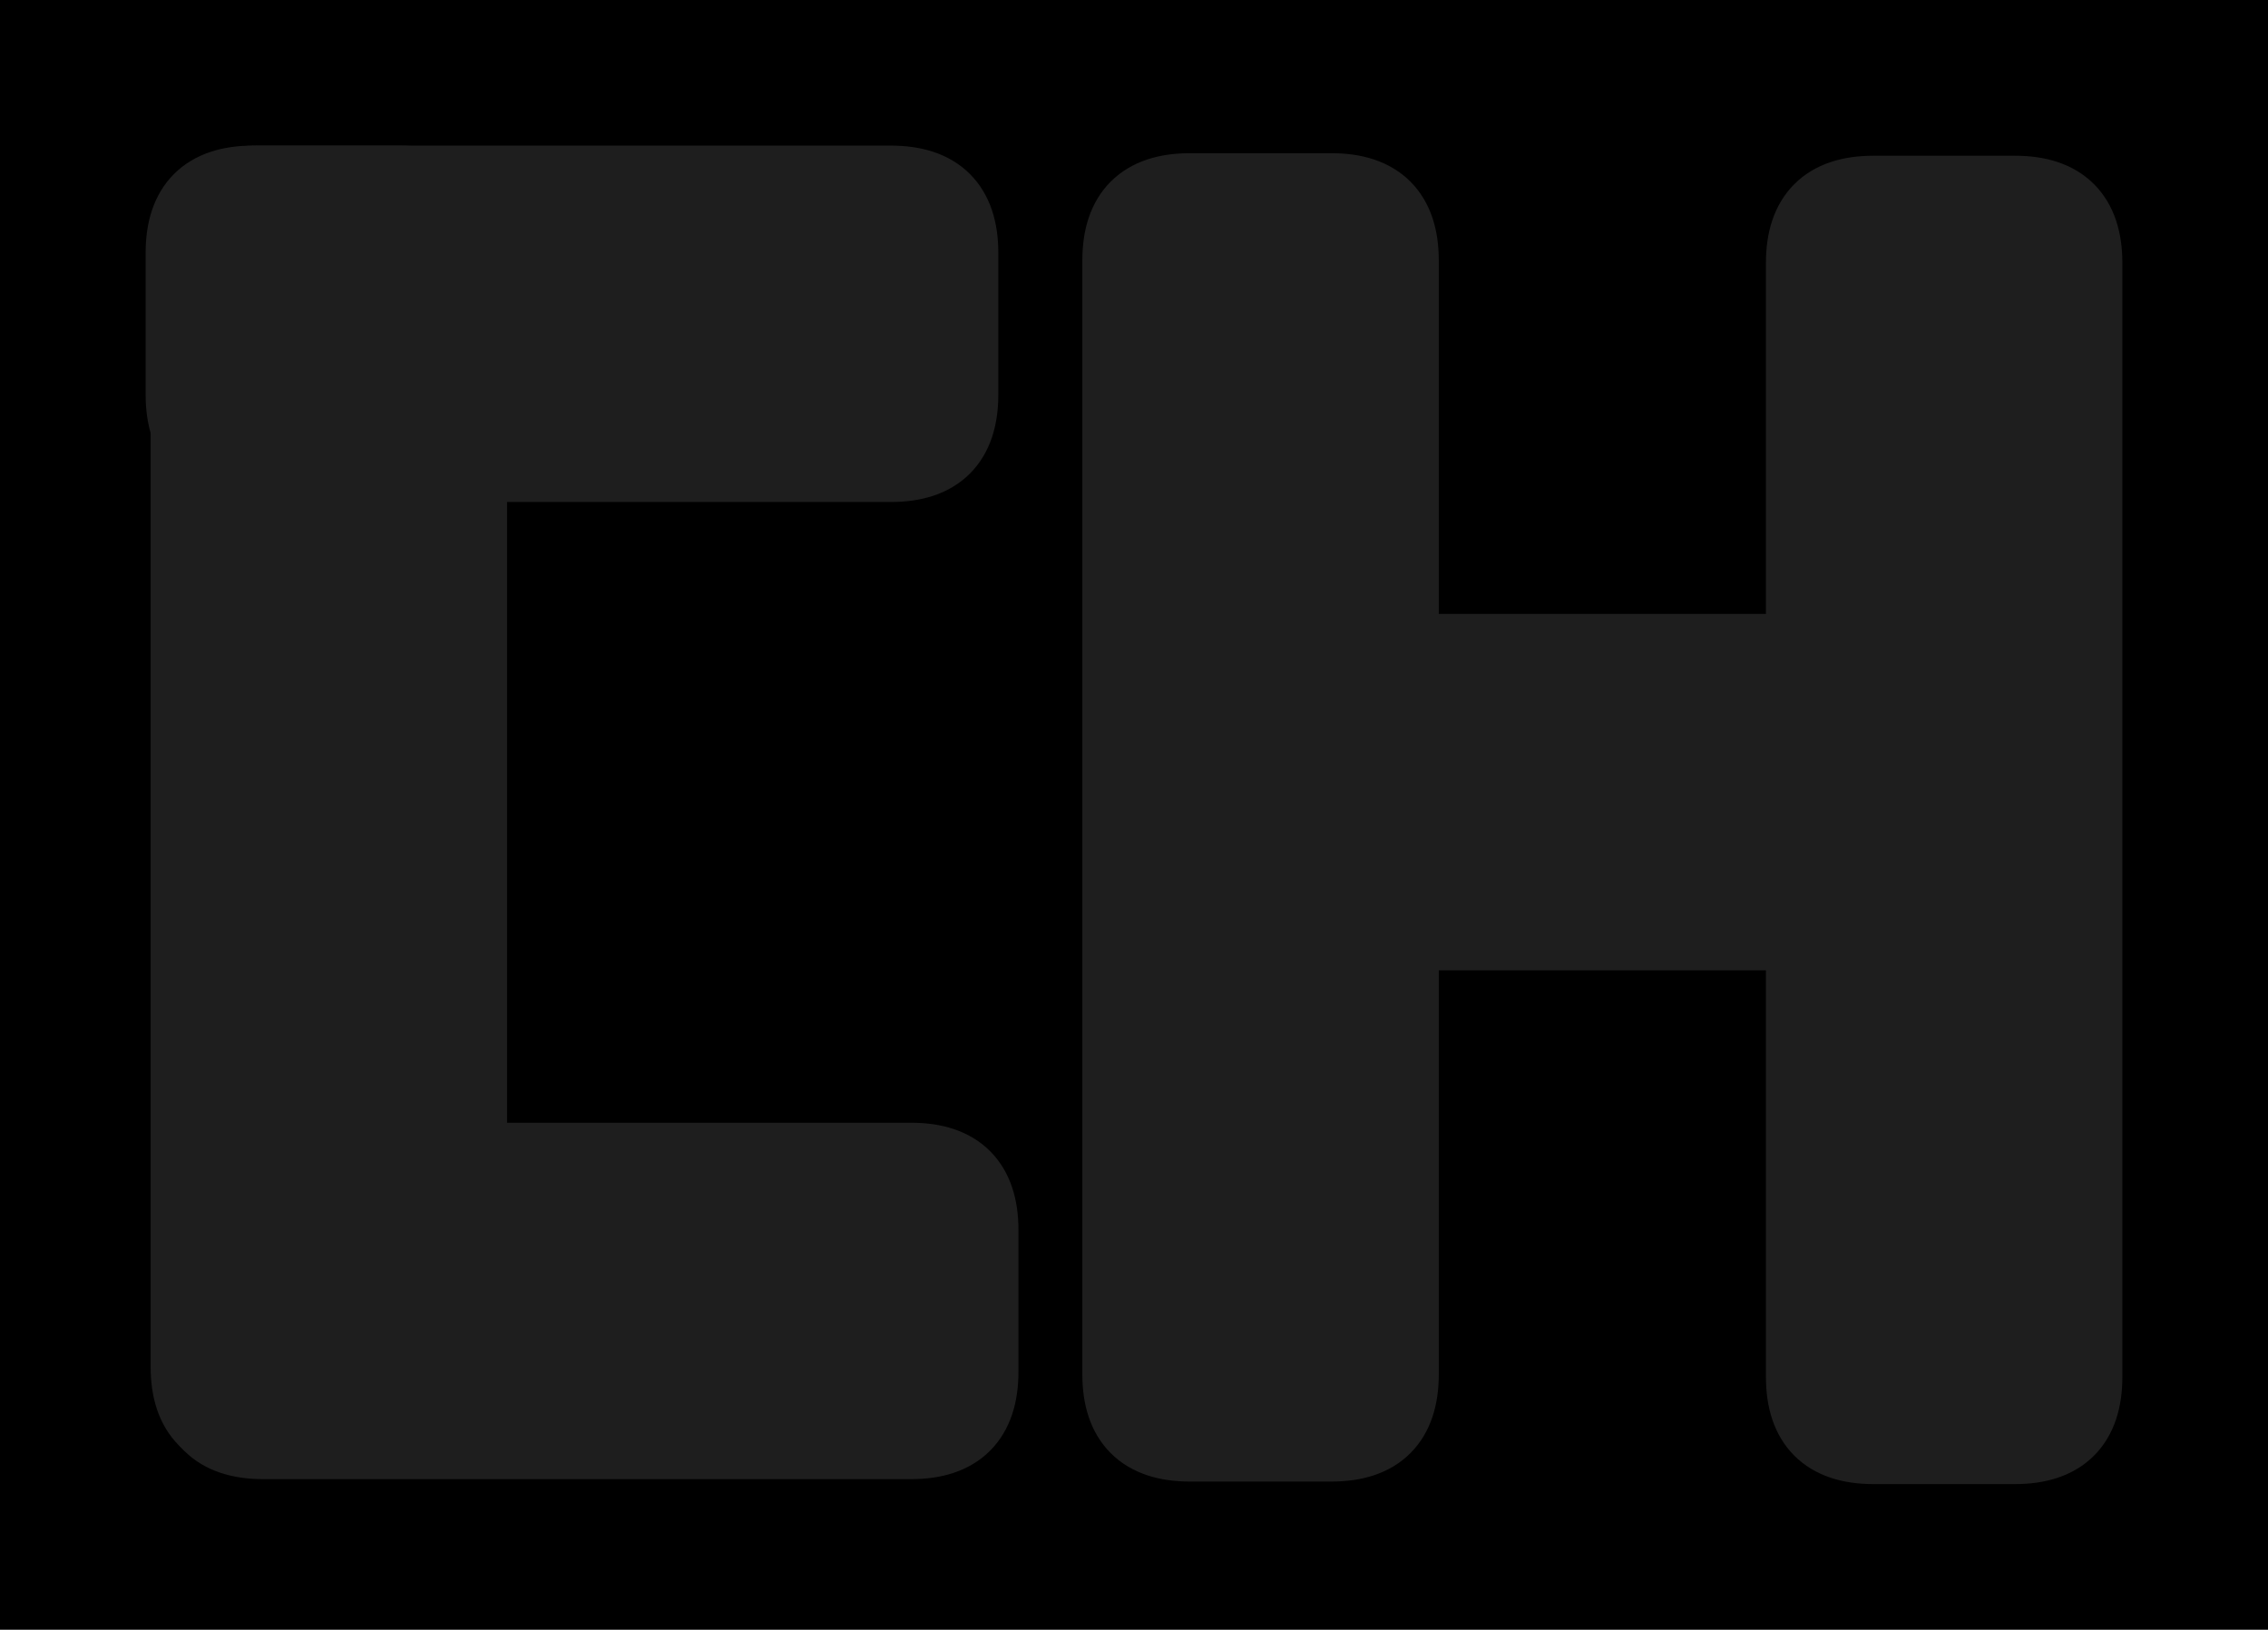
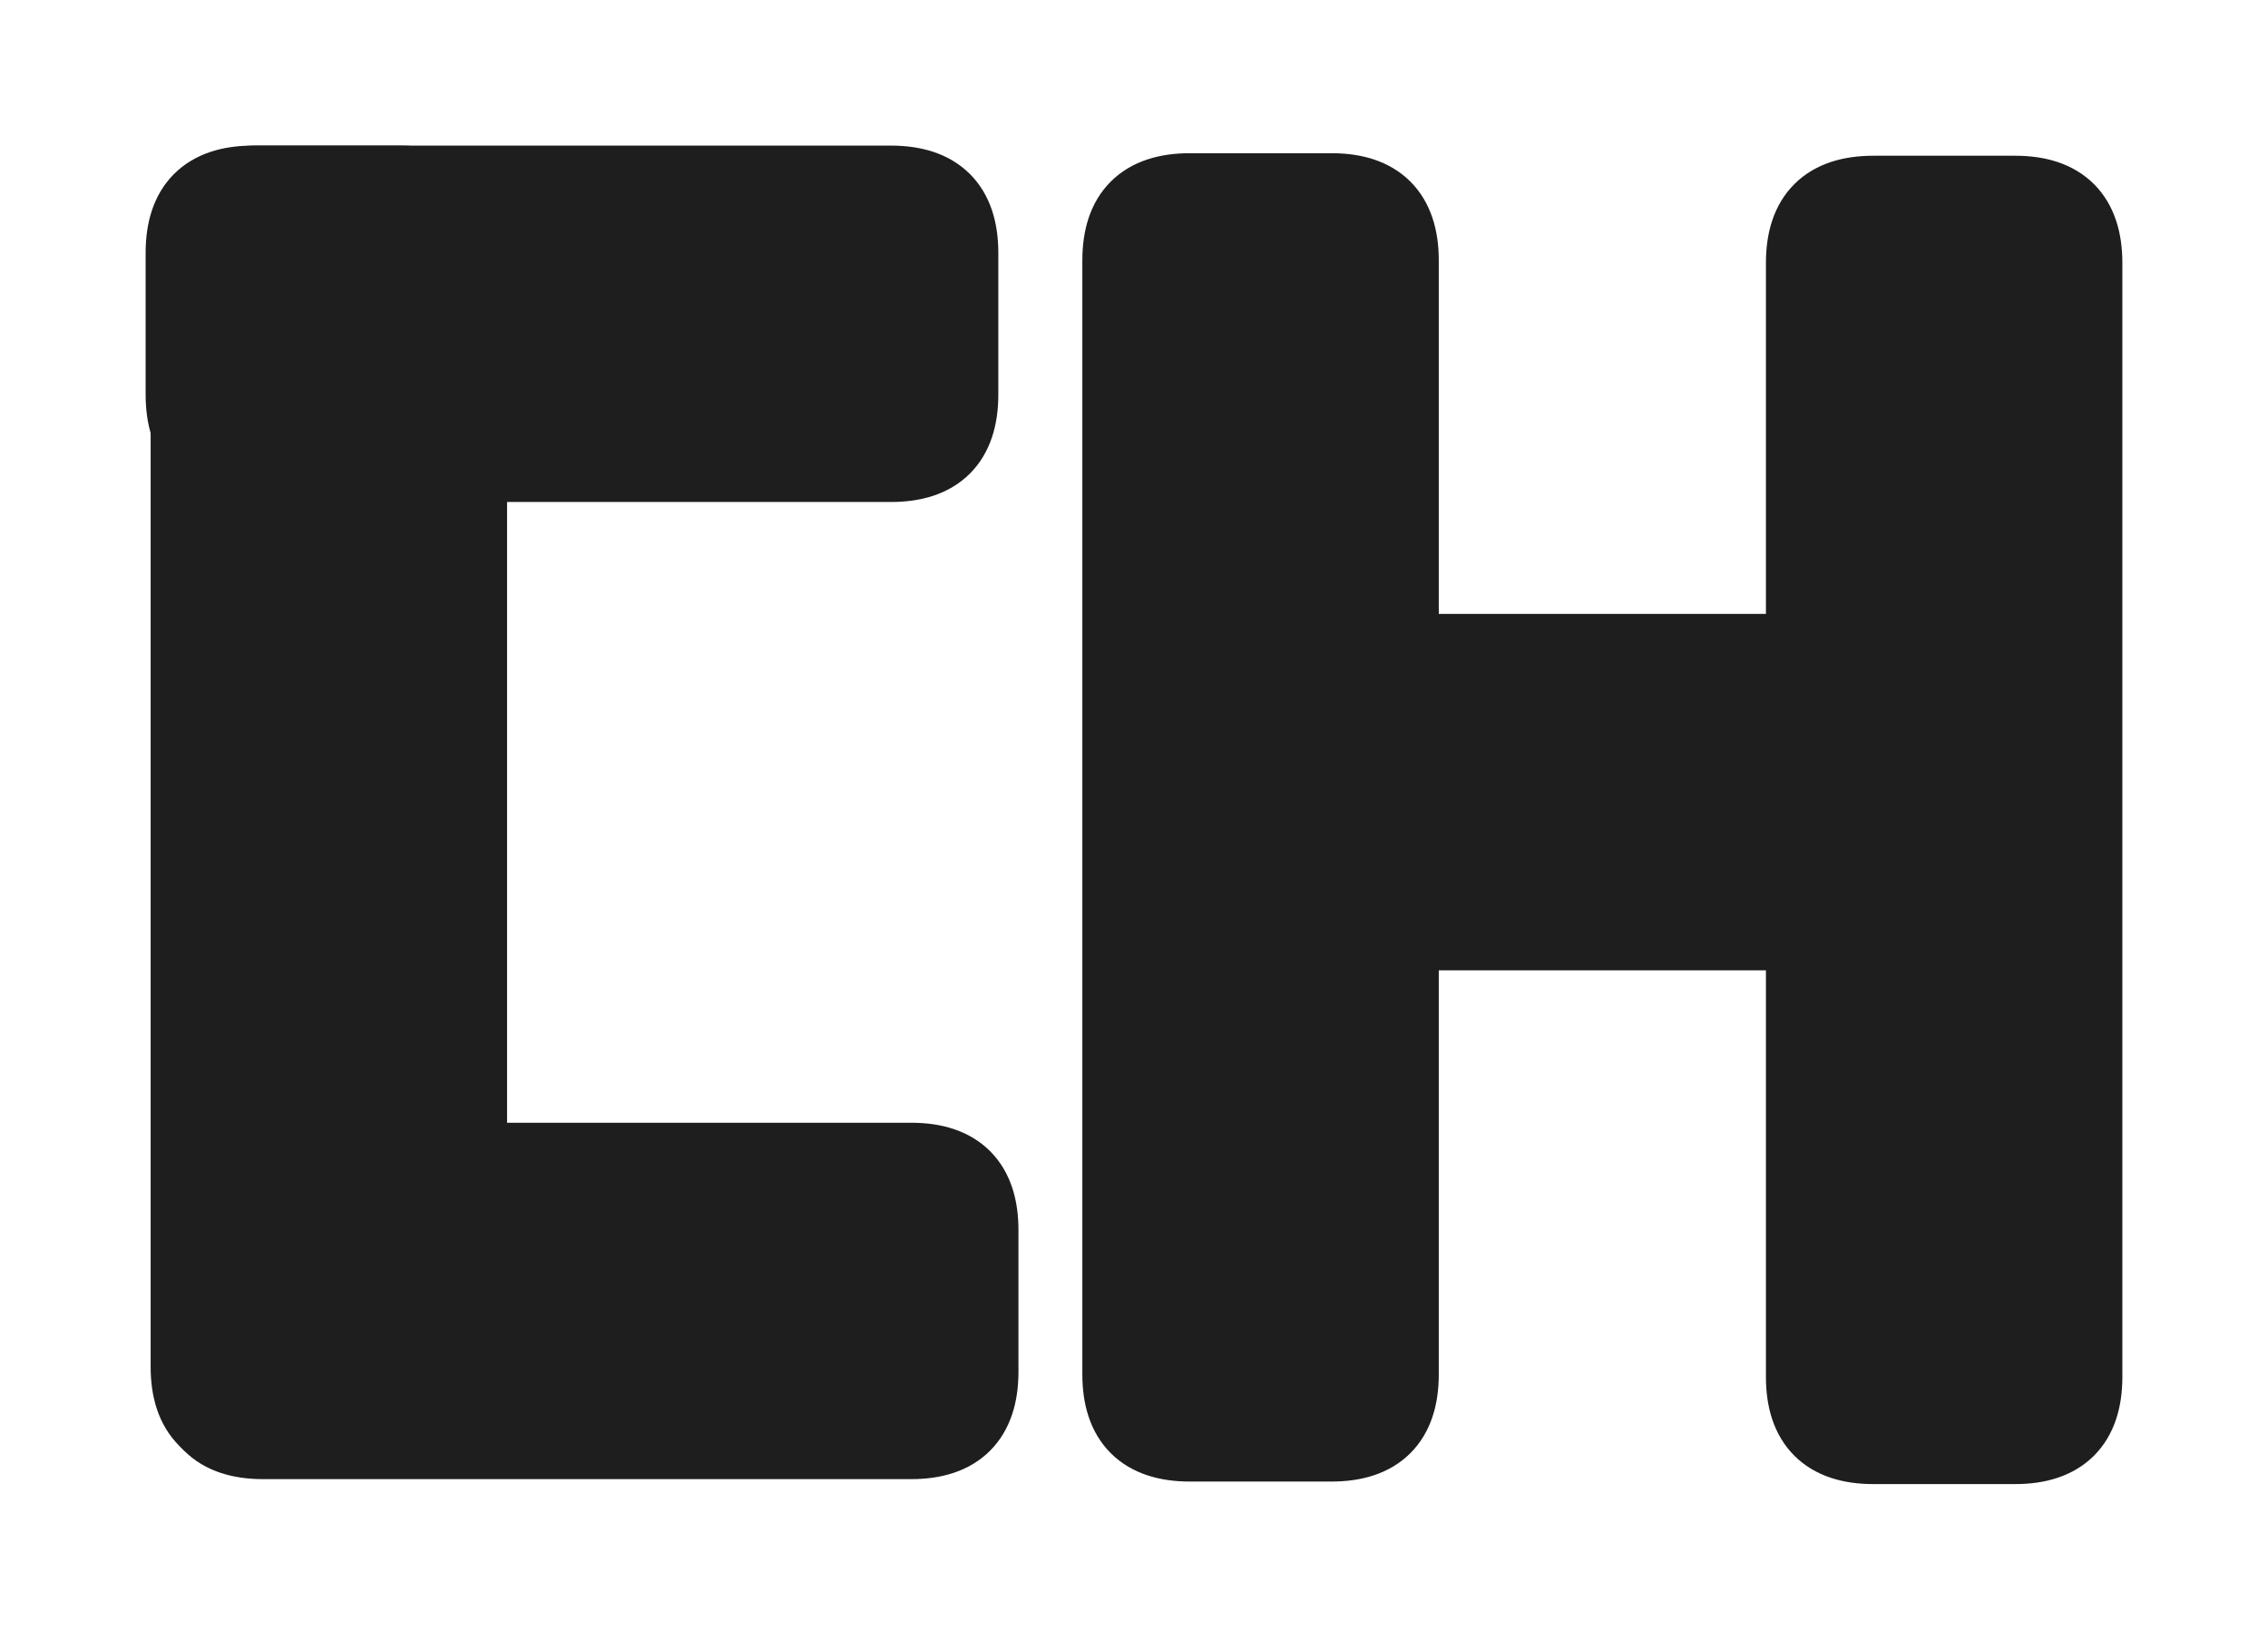
<svg xmlns="http://www.w3.org/2000/svg" version="1.1" viewBox="0 0 124.587 89.539" width="124.587" height="89.539">
-   <rect x="0" y="0" width="124.587" height="89.539" />
+   <rect x="0" y="0" width="124.587" height="89.539" fill="transparent" />
  <g stroke-linecap="round" transform="translate(61.52709 35.72956) rotate(0 26.39097 7.788407)">
    <path d="M3.89 0 C19.5 0, 35.1 0, 48.89 0 C51.48 0, 52.78 1.3, 52.78 3.89 C52.78 6.1, 52.78 8.31, 52.78 11.68 C52.78 14.28, 51.48 15.58, 48.89 15.58 C36.74 15.58, 24.59 15.58, 3.89 15.58 C1.3 15.58, 0 14.28, 0 11.68 C0 9.64, 0 7.59, 0 3.89 C0 1.3, 1.3 0, 3.89 0" stroke="none" stroke-width="0" fill="#1e1e1e" />
    <path d="M3.89 0 C13.51 0, 23.12 0, 48.89 0 M3.89 0 C14.66 0, 25.43 0, 48.89 0 M48.89 0 C51.48 0, 52.78 1.3, 52.78 3.89 M48.89 0 C51.48 0, 52.78 1.3, 52.78 3.89 M52.78 3.89 C52.78 6.34, 52.78 8.78, 52.78 11.68 M52.78 3.89 C52.78 5.75, 52.78 7.6, 52.78 11.68 M52.78 11.68 C52.78 14.28, 51.48 15.58, 48.89 15.58 M52.78 11.68 C52.78 14.28, 51.48 15.58, 48.89 15.58 M48.89 15.58 C35.19 15.58, 21.5 15.58, 3.89 15.58 M48.89 15.58 C33.63 15.58, 18.37 15.58, 3.89 15.58 M3.89 15.58 C1.3 15.58, 0 14.28, 0 11.68 M3.89 15.58 C1.3 15.58, 0 14.28, 0 11.68 M0 11.68 C0 9.95, 0 8.22, 0 3.89 M0 11.68 C0 9.21, 0 6.73, 0 3.89 M0 3.89 C0 1.3, 1.3 0, 3.89 0 M0 3.89 C0 1.3, 1.3 0, 3.89 0" stroke="#1e1e1e" stroke-width="4" fill="none" />
  </g>
  <g stroke-linecap="round" transform="translate(10 10) rotate(0 21.41812 7.788407)">
    <path d="M3.89 0 C16.17 0, 28.44 0, 38.94 0 C41.54 0, 42.84 1.3, 42.84 3.89 C42.84 5.53, 42.84 7.16, 42.84 11.68 C42.84 14.28, 41.54 15.58, 38.94 15.58 C28.54 15.58, 18.13 15.58, 3.89 15.58 C1.3 15.58, 0 14.28, 0 11.68 C0 9.14, 0 6.6, 0 3.89 C0 1.3, 1.3 0, 3.89 0" stroke="none" stroke-width="0" fill="#1e1e1e" />
    <path d="M3.89 0 C15.65 0, 27.41 0, 38.94 0 M3.89 0 C13.89 0, 23.89 0, 38.94 0 M38.94 0 C41.54 0, 42.84 1.3, 42.84 3.89 M38.94 0 C41.54 0, 42.84 1.3, 42.84 3.89 M42.84 3.89 C42.84 6.53, 42.84 9.16, 42.84 11.68 M42.84 3.89 C42.84 6.07, 42.84 8.24, 42.84 11.68 M42.84 11.68 C42.84 14.28, 41.54 15.58, 38.94 15.58 M42.84 11.68 C42.84 14.28, 41.54 15.58, 38.94 15.58 M38.94 15.58 C25.92 15.58, 12.9 15.58, 3.89 15.58 M38.94 15.58 C26.5 15.58, 14.06 15.58, 3.89 15.58 M3.89 15.58 C1.3 15.58, 0 14.28, 0 11.68 M3.89 15.58 C1.3 15.58, 0 14.28, 0 11.68 M0 11.68 C0 9.12, 0 6.57, 0 3.89 M0 11.68 C0 9.42, 0 7.15, 0 3.89 M0 3.89 C0 1.3, 1.3 0, 3.89 0 M0 3.89 C0 1.3, 1.3 0, 3.89 0" stroke="#1e1e1e" stroke-width="4" fill="none" />
  </g>
  <g stroke-linecap="round" transform="translate(10.55631 63.68438) rotate(0 21.69628 7.788407)">
    <path d="M3.89 0 C17.94 0, 31.98 0, 39.5 0 C42.09 0, 43.39 1.3, 43.39 3.89 C43.39 5.86, 43.39 7.82, 43.39 11.68 C43.39 14.28, 42.09 15.58, 39.5 15.58 C30.15 15.58, 20.8 15.58, 3.89 15.58 C1.3 15.58, 0 14.28, 0 11.68 C0 8.65, 0 5.62, 0 3.89 C0 1.3, 1.3 0, 3.89 0" stroke="none" stroke-width="0" fill="#1e1e1e" />
    <path d="M3.89 0 C14.61 0, 25.32 0, 39.5 0 M3.89 0 C17.49 0, 31.08 0, 39.5 0 M39.5 0 C42.09 0, 43.39 1.3, 43.39 3.89 M39.5 0 C42.09 0, 43.39 1.3, 43.39 3.89 M43.39 3.89 C43.39 5.63, 43.39 7.37, 43.39 11.68 M43.39 3.89 C43.39 6.81, 43.39 9.73, 43.39 11.68 M43.39 11.68 C43.39 14.28, 42.09 15.58, 39.5 15.58 M43.39 11.68 C43.39 14.28, 42.09 15.58, 39.5 15.58 M39.5 15.58 C30.26 15.58, 21.02 15.58, 3.89 15.58 M39.5 15.58 C30.09 15.58, 20.69 15.58, 3.89 15.58 M3.89 15.58 C1.3 15.58, 0 14.28, 0 11.68 M3.89 15.58 C1.3 15.58, 0 14.28, 0 11.68 M0 11.68 C0 8.76, 0 5.83, 0 3.89 M0 11.68 C0 9.24, 0 6.79, 0 3.89 M0 3.89 C0 1.3, 1.3 0, 3.89 0 M0 3.89 C0 1.3, 1.3 0, 3.89 0" stroke="#1e1e1e" stroke-width="4" fill="none" />
  </g>
  <g stroke-linecap="round" transform="translate(-16.42495 36.70311) rotate(90 34.49152 7.788407)">
    <path d="M3.89 0 C26.04 0, 48.19 0, 65.09 0 C67.68 0, 68.98 1.3, 68.98 3.89 C68.98 6.3, 68.98 8.71, 68.98 11.68 C68.98 14.28, 67.68 15.58, 65.09 15.58 C51.29 15.58, 37.49 15.58, 3.89 15.58 C1.3 15.58, 0 14.28, 0 11.68 C0 8.79, 0 5.9, 0 3.89 C0 1.3, 1.3 0, 3.89 0" stroke="none" stroke-width="0" fill="#1e1e1e" />
    <path d="M3.89 0 C19.25 0, 34.61 0, 65.09 0 M3.89 0 C18.46 0, 33.02 0, 65.09 0 M65.09 0 C67.68 0, 68.98 1.3, 68.98 3.89 M65.09 0 C67.68 0, 68.98 1.3, 68.98 3.89 M68.98 3.89 C68.98 5.93, 68.98 7.97, 68.98 11.68 M68.98 3.89 C68.98 5.58, 68.98 7.26, 68.98 11.68 M68.98 11.68 C68.98 14.28, 67.68 15.58, 65.09 15.58 M68.98 11.68 C68.98 14.28, 67.68 15.58, 65.09 15.58 M65.09 15.58 C48.73 15.58, 32.36 15.58, 3.89 15.58 M65.09 15.58 C41.46 15.58, 17.83 15.58, 3.89 15.58 M3.89 15.58 C1.3 15.58, 0 14.28, 0 11.68 M3.89 15.58 C1.3 15.58, 0 14.28, 0 11.68 M0 11.68 C0 9.14, 0 6.59, 0 3.89 M0 11.68 C0 8.74, 0 5.8, 0 3.89 M0 3.89 C0 1.3, 1.3 0, 3.89 0 M0 3.89 C0 1.3, 1.3 0, 3.89 0" stroke="#1e1e1e" stroke-width="4" fill="none" />
  </g>
  <g stroke-linecap="round" transform="translate(34.75601 37.12035) rotate(90 34.49152 7.788407)">
    <path d="M3.89 0 C18.45 0, 33.01 0, 65.09 0 C67.68 0, 68.98 1.3, 68.98 3.89 C68.98 6.76, 68.98 9.63, 68.98 11.68 C68.98 14.28, 67.68 15.58, 65.09 15.58 C45.78 15.58, 26.48 15.58, 3.89 15.58 C1.3 15.58, 0 14.28, 0 11.68 C0 10.03, 0 8.39, 0 3.89 C0 1.3, 1.3 0, 3.89 0" stroke="none" stroke-width="0" fill="#1e1e1e" />
    <path d="M3.89 0 C25.59 0, 47.29 0, 65.09 0 M3.89 0 C24.58 0, 45.26 0, 65.09 0 M65.09 0 C67.68 0, 68.98 1.3, 68.98 3.89 M65.09 0 C67.68 0, 68.98 1.3, 68.98 3.89 M68.98 3.89 C68.98 6.56, 68.98 9.23, 68.98 11.68 M68.98 3.89 C68.98 5.47, 68.98 7.05, 68.98 11.68 M68.98 11.68 C68.98 14.28, 67.68 15.58, 65.09 15.58 M68.98 11.68 C68.98 14.28, 67.68 15.58, 65.09 15.58 M65.09 15.58 C49.19 15.58, 33.3 15.58, 3.89 15.58 M65.09 15.58 C48.07 15.58, 31.05 15.58, 3.89 15.58 M3.89 15.58 C1.3 15.58, 0 14.28, 0 11.68 M3.89 15.58 C1.3 15.58, 0 14.28, 0 11.68 M0 11.68 C0 9.51, 0 7.35, 0 3.89 M0 11.68 C0 9.81, 0 7.93, 0 3.89 M0 3.89 C0 1.3, 1.3 0, 3.89 0 M0 3.89 C0 1.3, 1.3 0, 3.89 0" stroke="#1e1e1e" stroke-width="4" fill="none" />
  </g>
  <g stroke-linecap="round" transform="translate(72.30726 37.25943) rotate(90 34.49152 7.788407)">
    <path d="M3.89 0 C17.15 0, 30.41 0, 65.09 0 C67.68 0, 68.98 1.3, 68.98 3.89 C68.98 6.21, 68.98 8.52, 68.98 11.68 C68.98 14.28, 67.68 15.58, 65.09 15.58 C50.37 15.58, 35.64 15.58, 3.89 15.58 C1.3 15.58, 0 14.28, 0 11.68 C0 9.64, 0 7.6, 0 3.89 C0 1.3, 1.3 0, 3.89 0" stroke="none" stroke-width="0" fill="#1e1e1e" />
    <path d="M3.89 0 C23.15 0, 42.4 0, 65.09 0 M3.89 0 C24.38 0, 44.87 0, 65.09 0 M65.09 0 C67.68 0, 68.98 1.3, 68.98 3.89 M65.09 0 C67.68 0, 68.98 1.3, 68.98 3.89 M68.98 3.89 C68.98 5.89, 68.98 7.88, 68.98 11.68 M68.98 3.89 C68.98 5.71, 68.98 7.53, 68.98 11.68 M68.98 11.68 C68.98 14.28, 67.68 15.58, 65.09 15.58 M68.98 11.68 C68.98 14.28, 67.68 15.58, 65.09 15.58 M65.09 15.58 C42.27 15.58, 19.46 15.58, 3.89 15.58 M65.09 15.58 C44.97 15.58, 24.84 15.58, 3.89 15.58 M3.89 15.58 C1.3 15.58, 0 14.28, 0 11.68 M3.89 15.58 C1.3 15.58, 0 14.28, 0 11.68 M0 11.68 C0 8.82, 0 5.96, 0 3.89 M0 11.68 C0 9.92, 0 8.16, 0 3.89 M0 3.89 C0 1.3, 1.3 0, 3.89 0 M0 3.89 C0 1.3, 1.3 0, 3.89 0" stroke="#1e1e1e" stroke-width="4" fill="none" />
  </g>
</svg>
